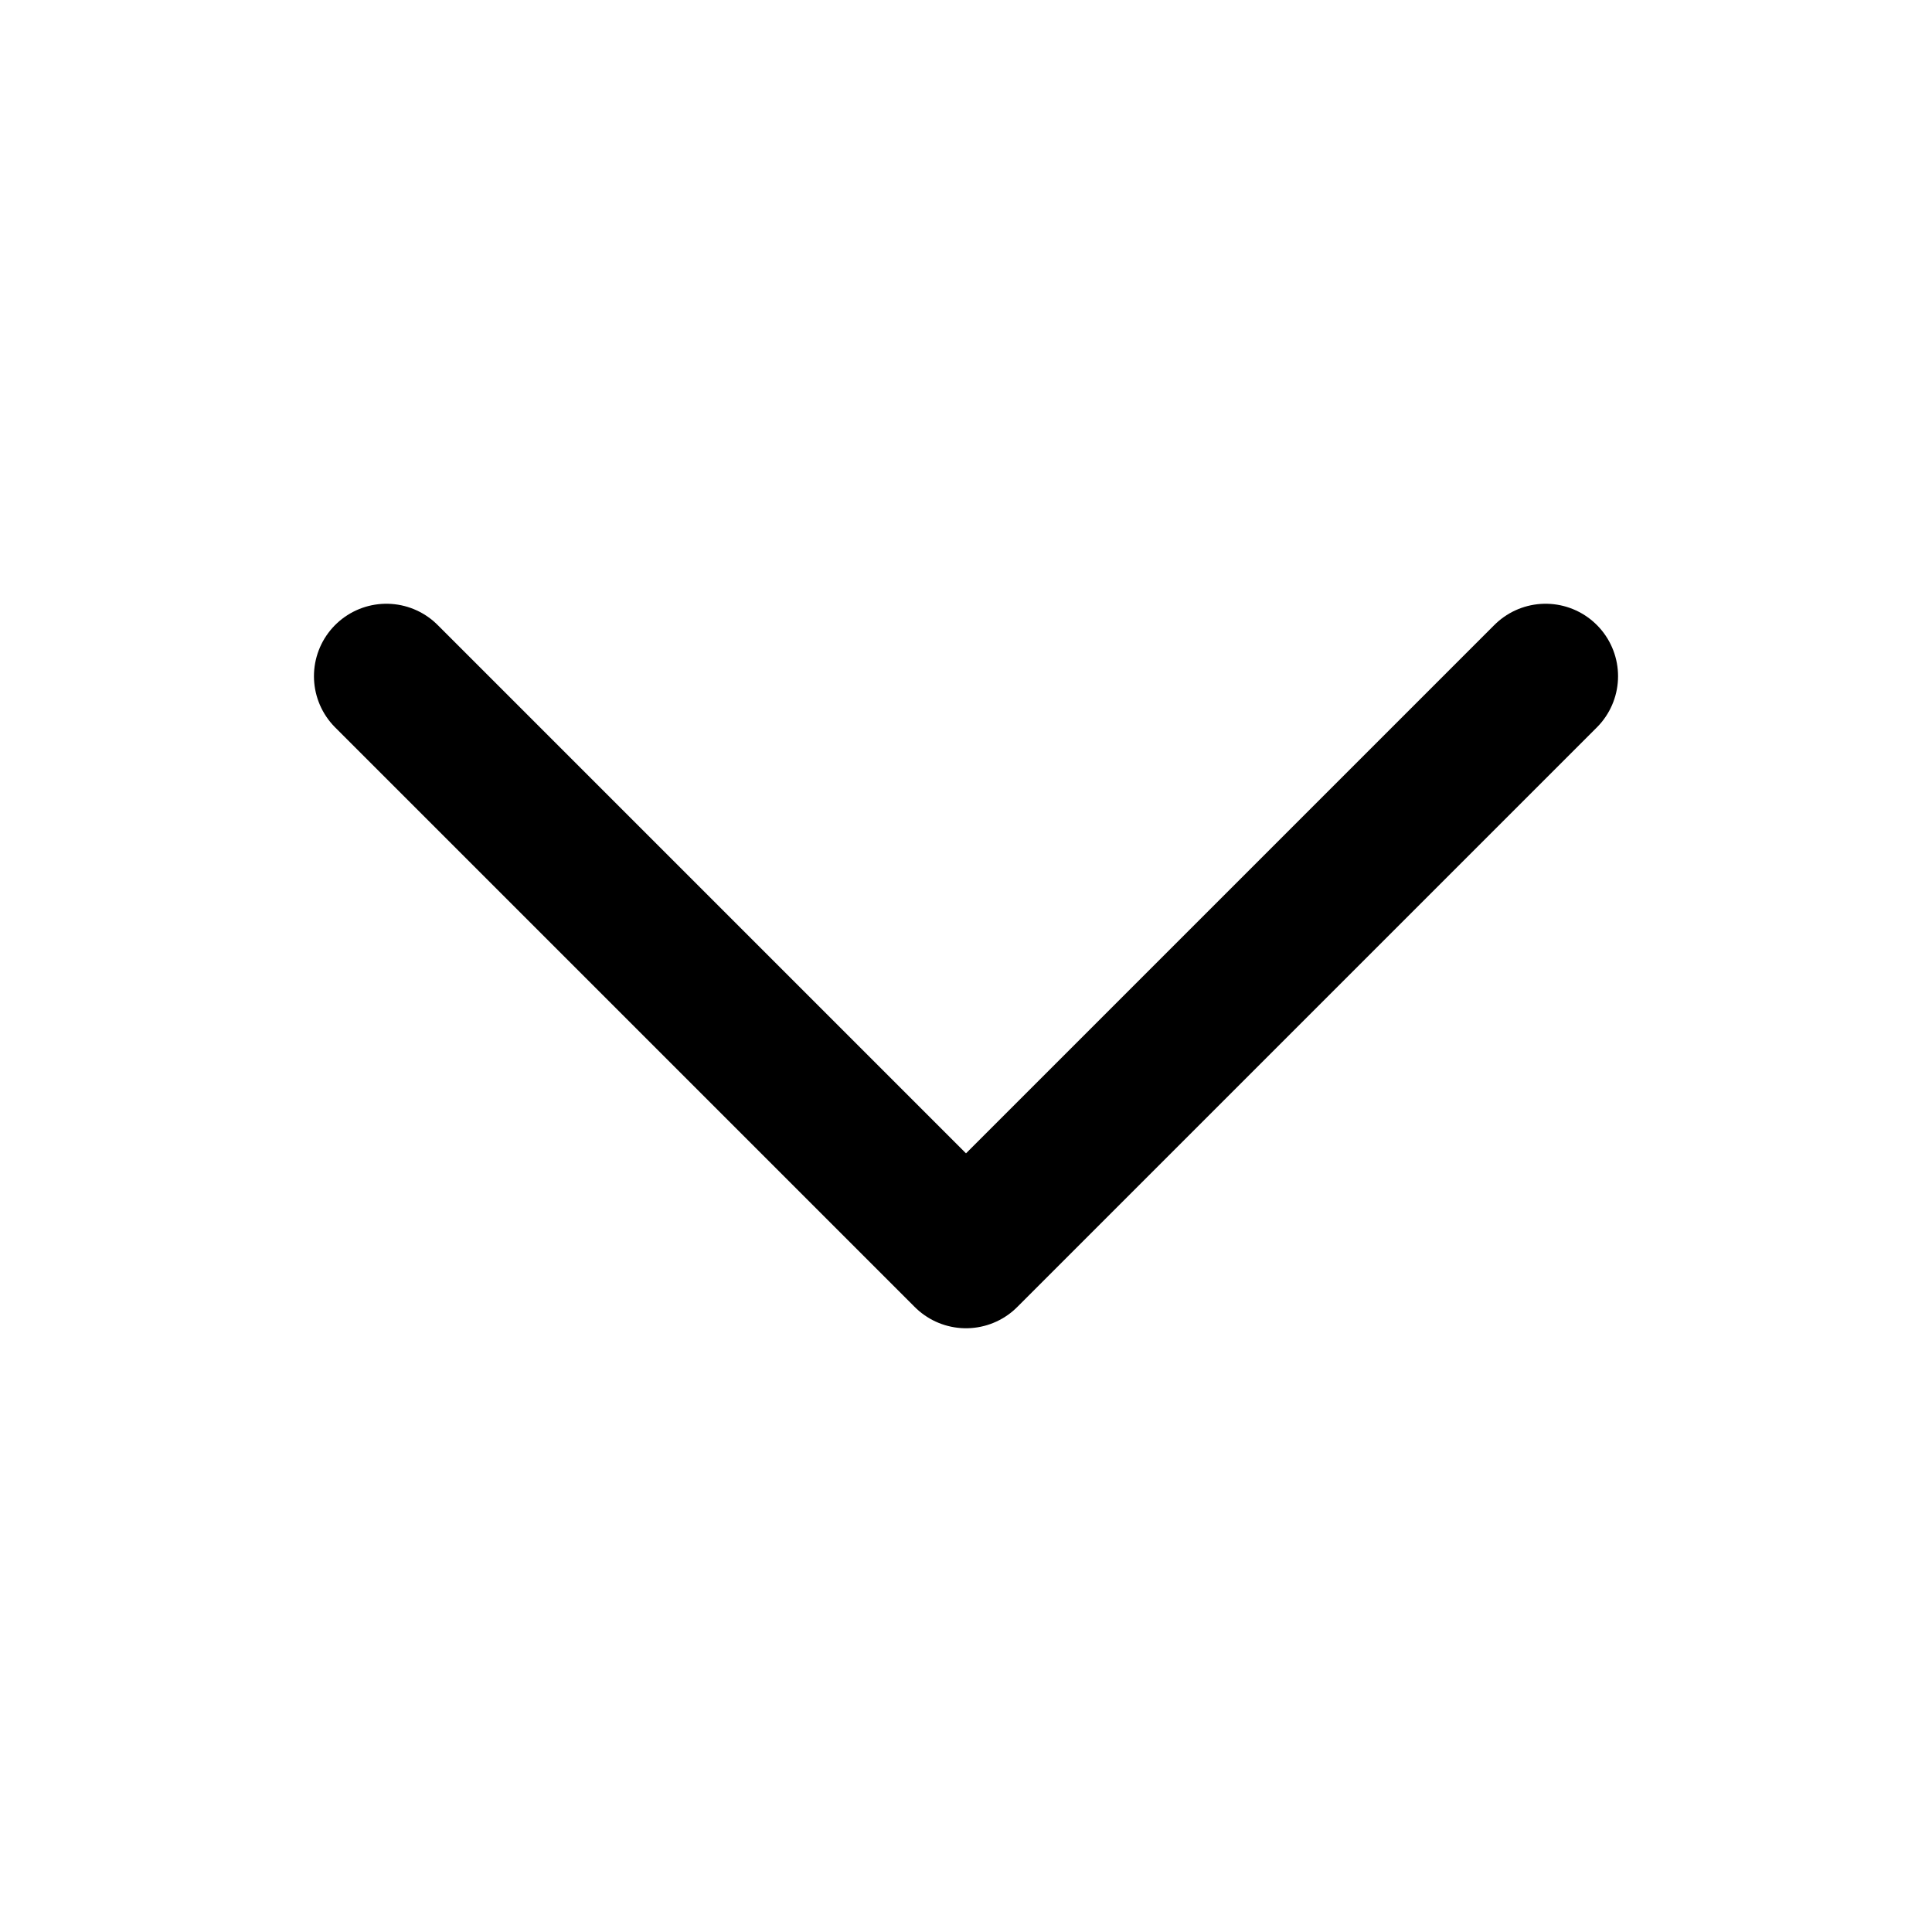
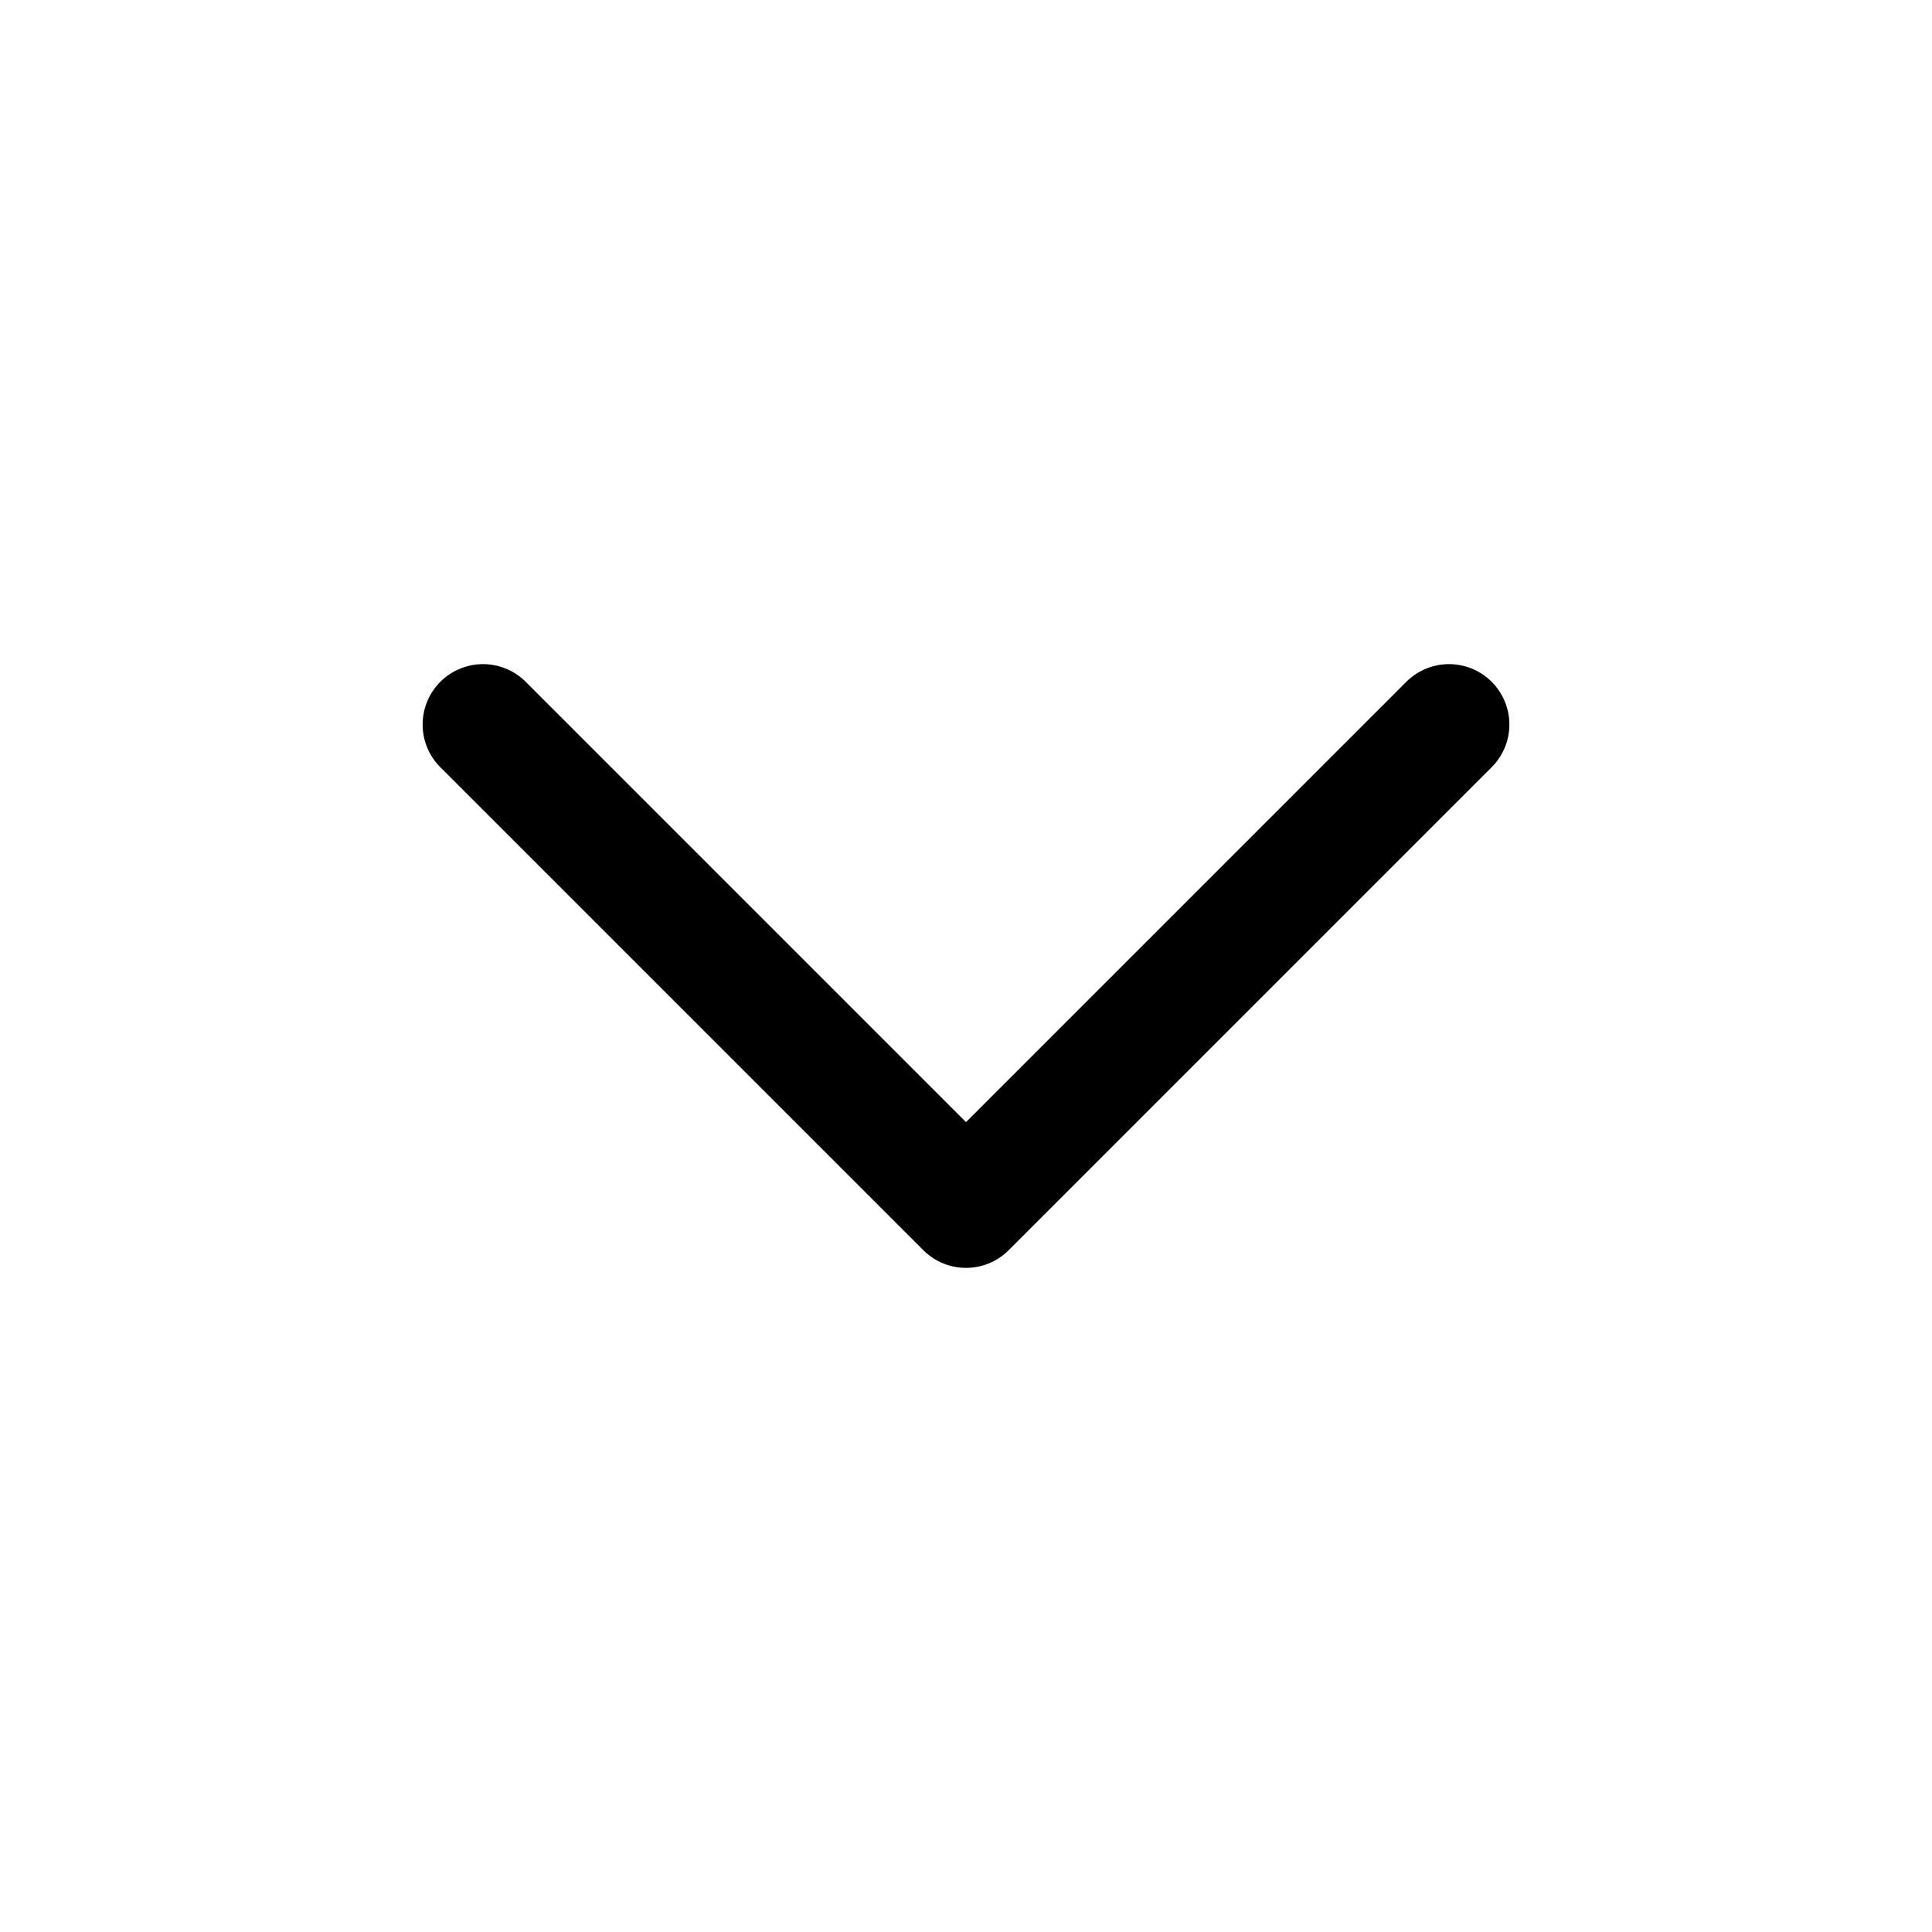
- <svg xmlns="http://www.w3.org/2000/svg" viewBox="2 2 20 20" stroke-width="1.5" stroke="currentColor" fill="none" stroke-linecap="round" stroke-linejoin="round">
+ <svg xmlns="http://www.w3.org/2000/svg" viewBox="0 0 24 24" stroke-width="1.5" stroke="currentColor" fill="none" stroke-linecap="round" stroke-linejoin="round">
  <polyline points="6 9 12 15 18 9" />
</svg>
